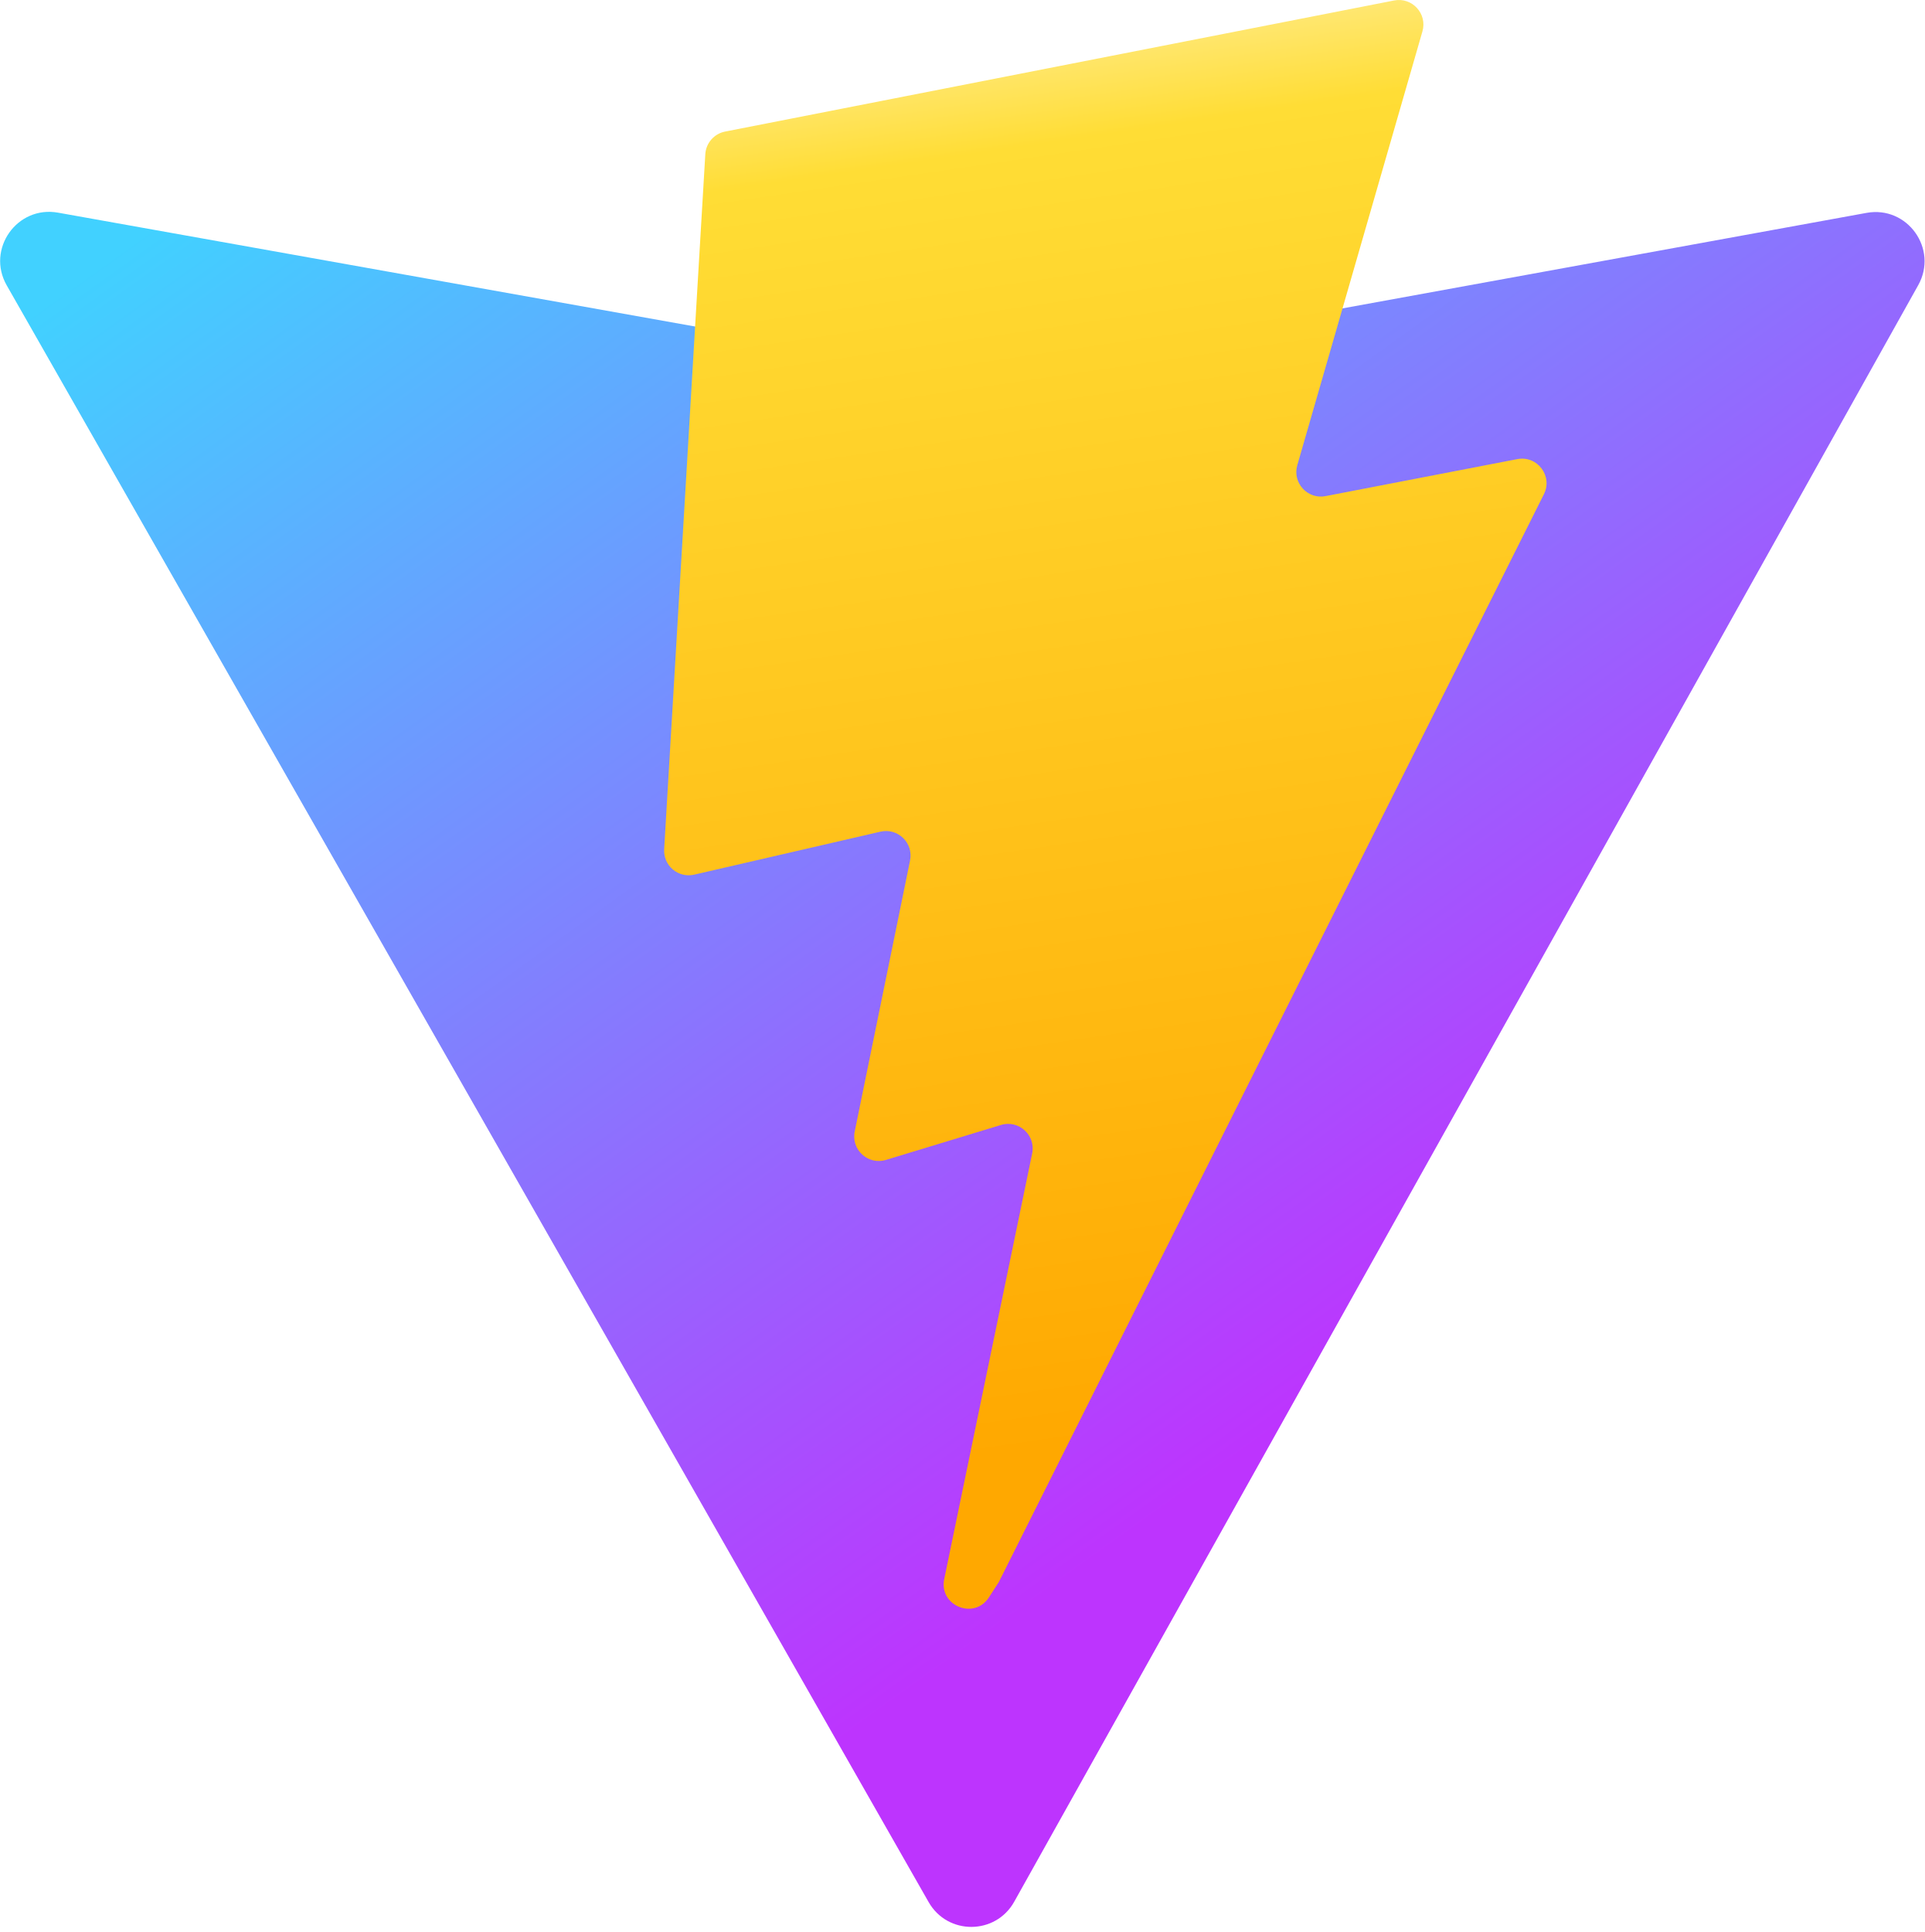
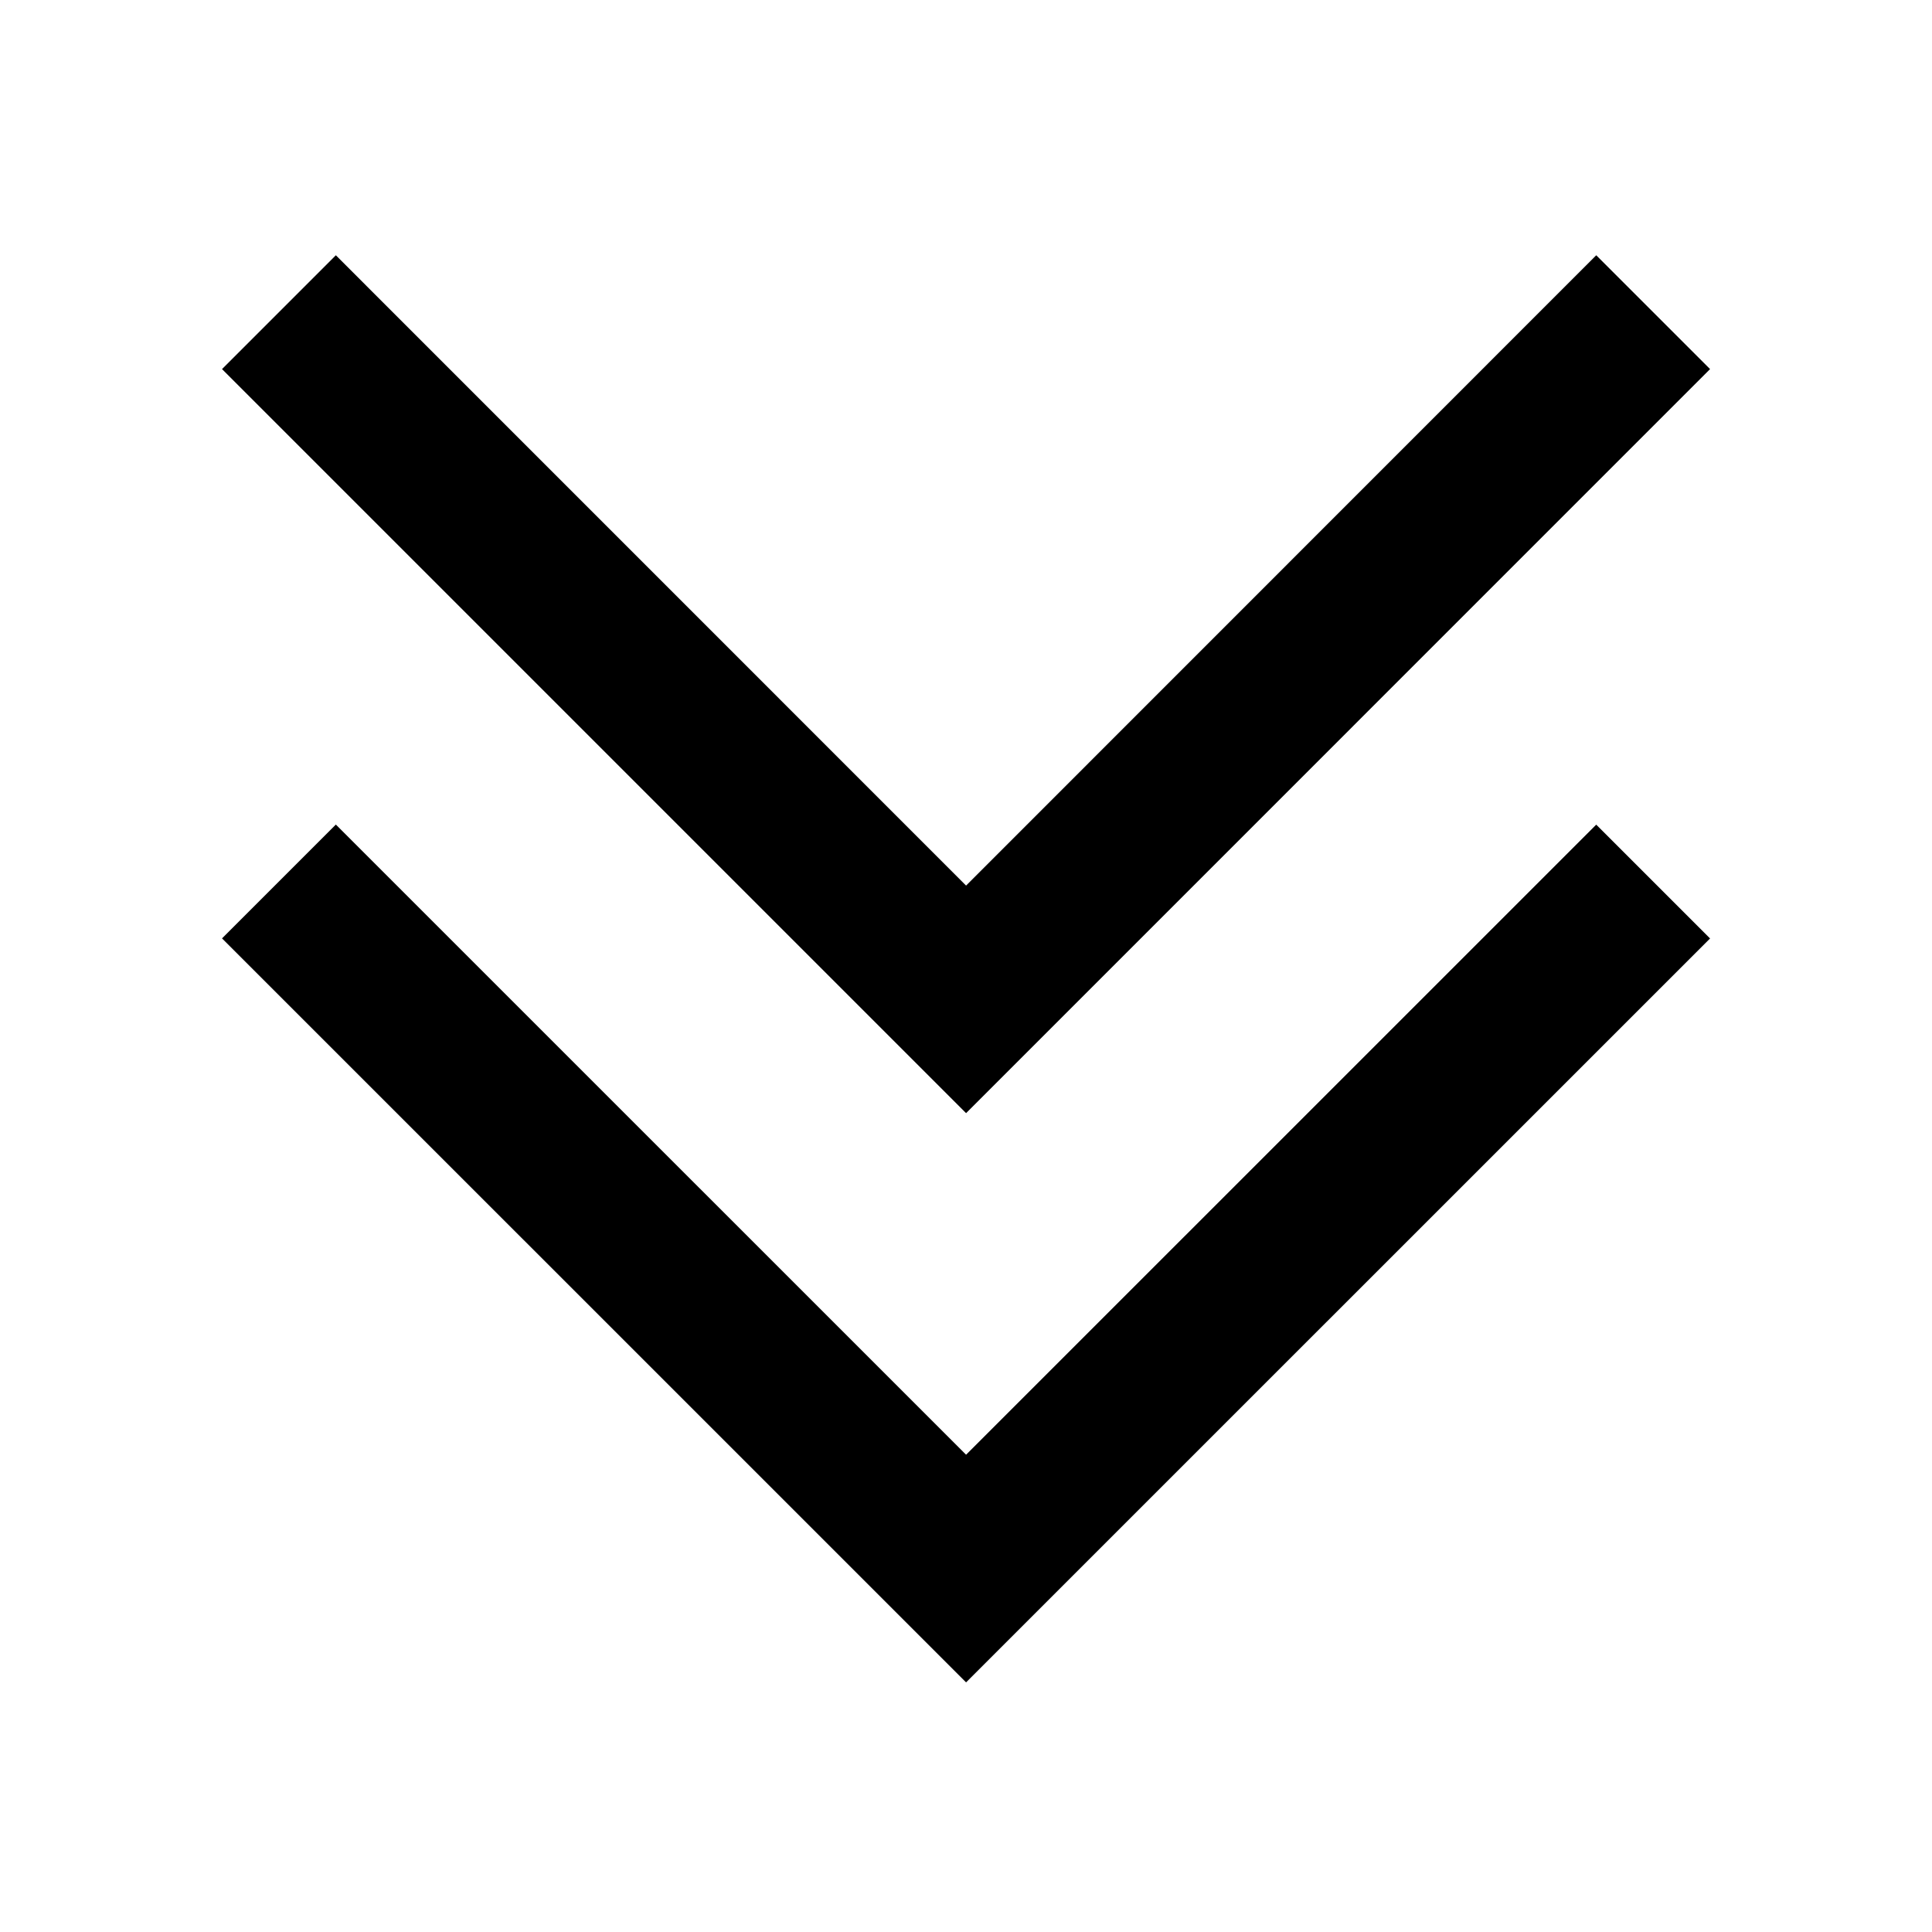
- <svg xmlns="http://www.w3.org/2000/svg" aria-hidden="true" role="img" class="iconify iconify--logos" width="31.88" height="32" preserveAspectRatio="xMidYMid meet" viewBox="0 0 256 257">
-   <defs>
-     <linearGradient id="IconifyId1813088fe1fbc01fb466" x1="-.828%" x2="57.636%" y1="7.652%" y2="78.411%">
-       <stop offset="0%" stop-color="#41D1FF" />
-       <stop offset="100%" stop-color="#BD34FE" />
-     </linearGradient>
-     <linearGradient id="IconifyId1813088fe1fbc01fb467" x1="43.376%" x2="50.316%" y1="2.242%" y2="89.03%">
-       <stop offset="0%" stop-color="#FFEA83" />
-       <stop offset="8.333%" stop-color="#FFDD35" />
-       <stop offset="100%" stop-color="#FFA800" />
-     </linearGradient>
-   </defs>
-   <path fill="url(#IconifyId1813088fe1fbc01fb466)" d="M255.153 37.938L134.897 252.976c-2.483 4.44-8.862 4.466-11.382.048L.875 37.958c-2.746-4.814 1.371-10.646 6.827-9.67l120.385 21.517a6.537 6.537 0 0 0 2.322-.004l117.867-21.483c5.438-.991 9.574 4.796 6.877 9.62Z" />
-   <path fill="url(#IconifyId1813088fe1fbc01fb467)" d="M185.432.063L96.44 17.501a3.268 3.268 0 0 0-2.634 3.014l-5.474 92.456a3.268 3.268 0 0 0 3.997 3.378l24.777-5.718c2.318-.535 4.413 1.507 3.936 3.838l-7.361 36.047c-.495 2.426 1.782 4.5 4.151 3.78l15.304-4.649c2.372-.72 4.652 1.36 4.15 3.788l-11.698 56.621c-.732 3.542 3.979 5.473 5.943 2.437l1.313-2.028l72.516-144.72c1.215-2.423-.88-5.186-3.54-4.672l-25.505 4.922c-2.396.462-4.435-1.77-3.759-4.114l16.646-57.705c.677-2.35-1.37-4.583-3.769-4.113Z" />
+ <svg xmlns="http://www.w3.org/2000/svg" viewBox="0 0 24 24" fill="currentColor" width="32" height="32">
+   <path d="M19.829 10.244L21.243 11.658L12.001 20.899L2.758 11.657L4.172 10.243L12.001 18.071L19.829 10.244ZM19.829 3.171L21.243 4.585L12.001 13.828L2.758 4.585L4.172 3.171L12.001 11.001L19.829 3.171Z" />
</svg>
